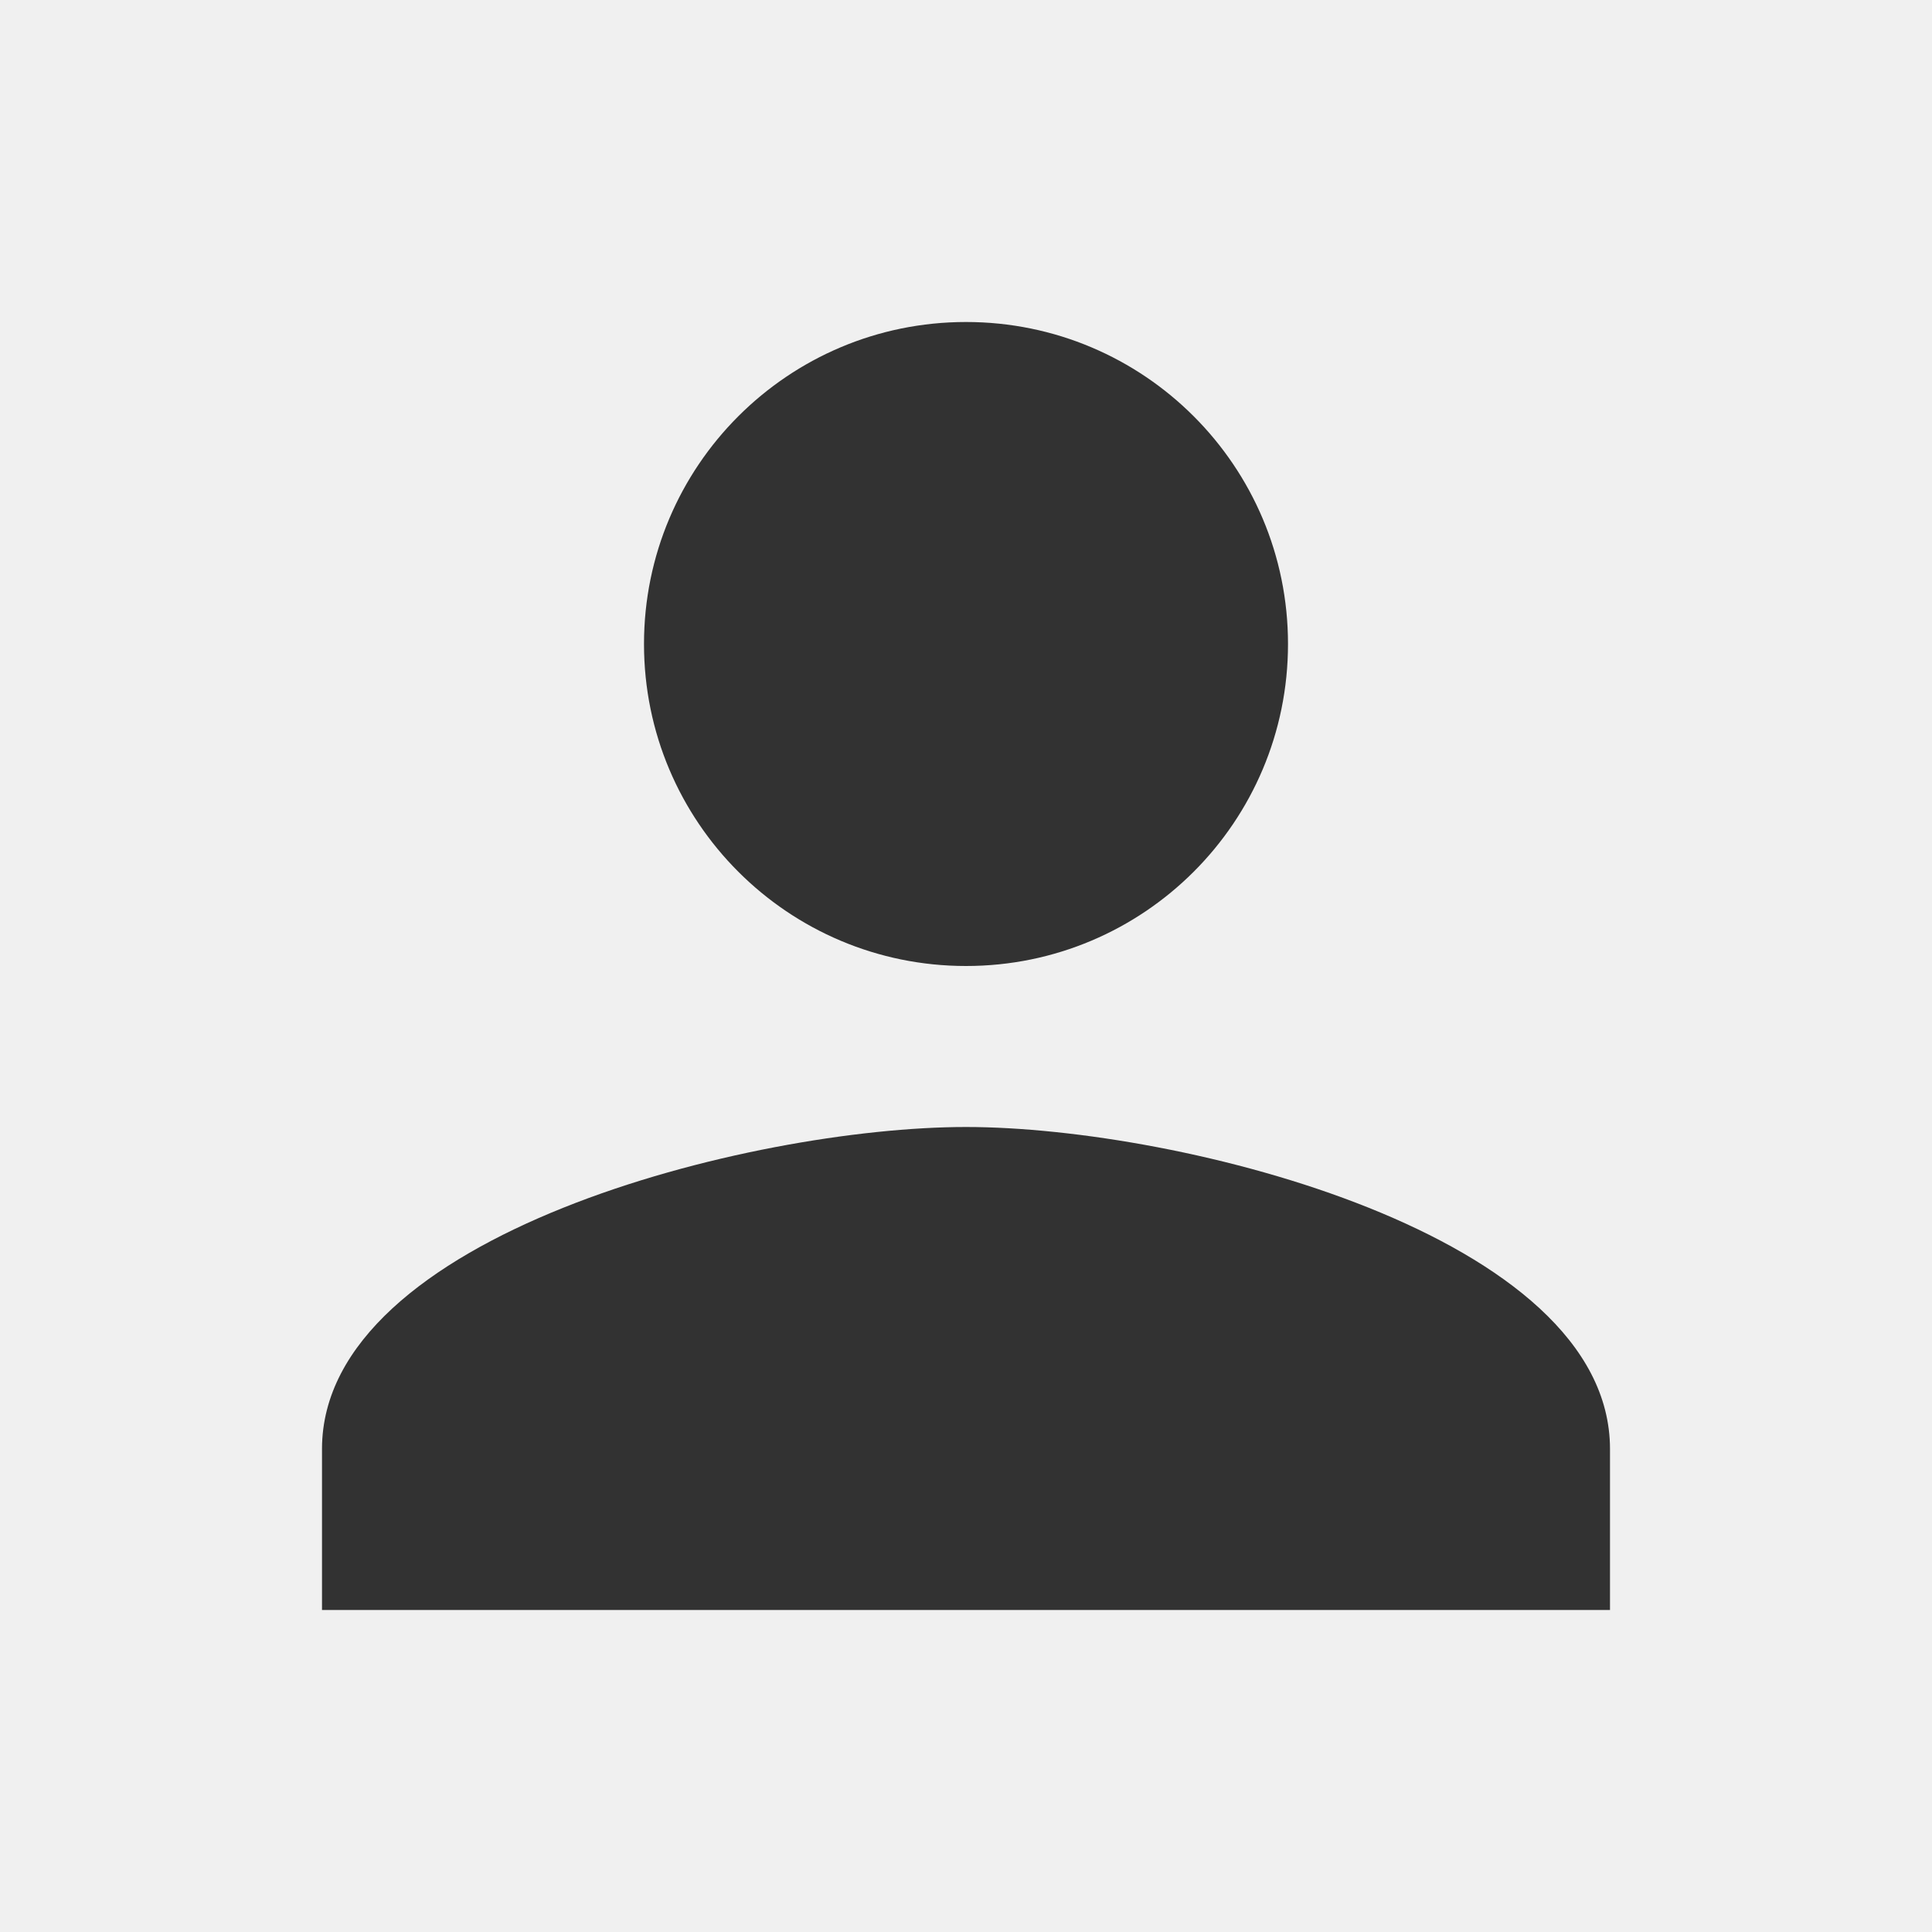
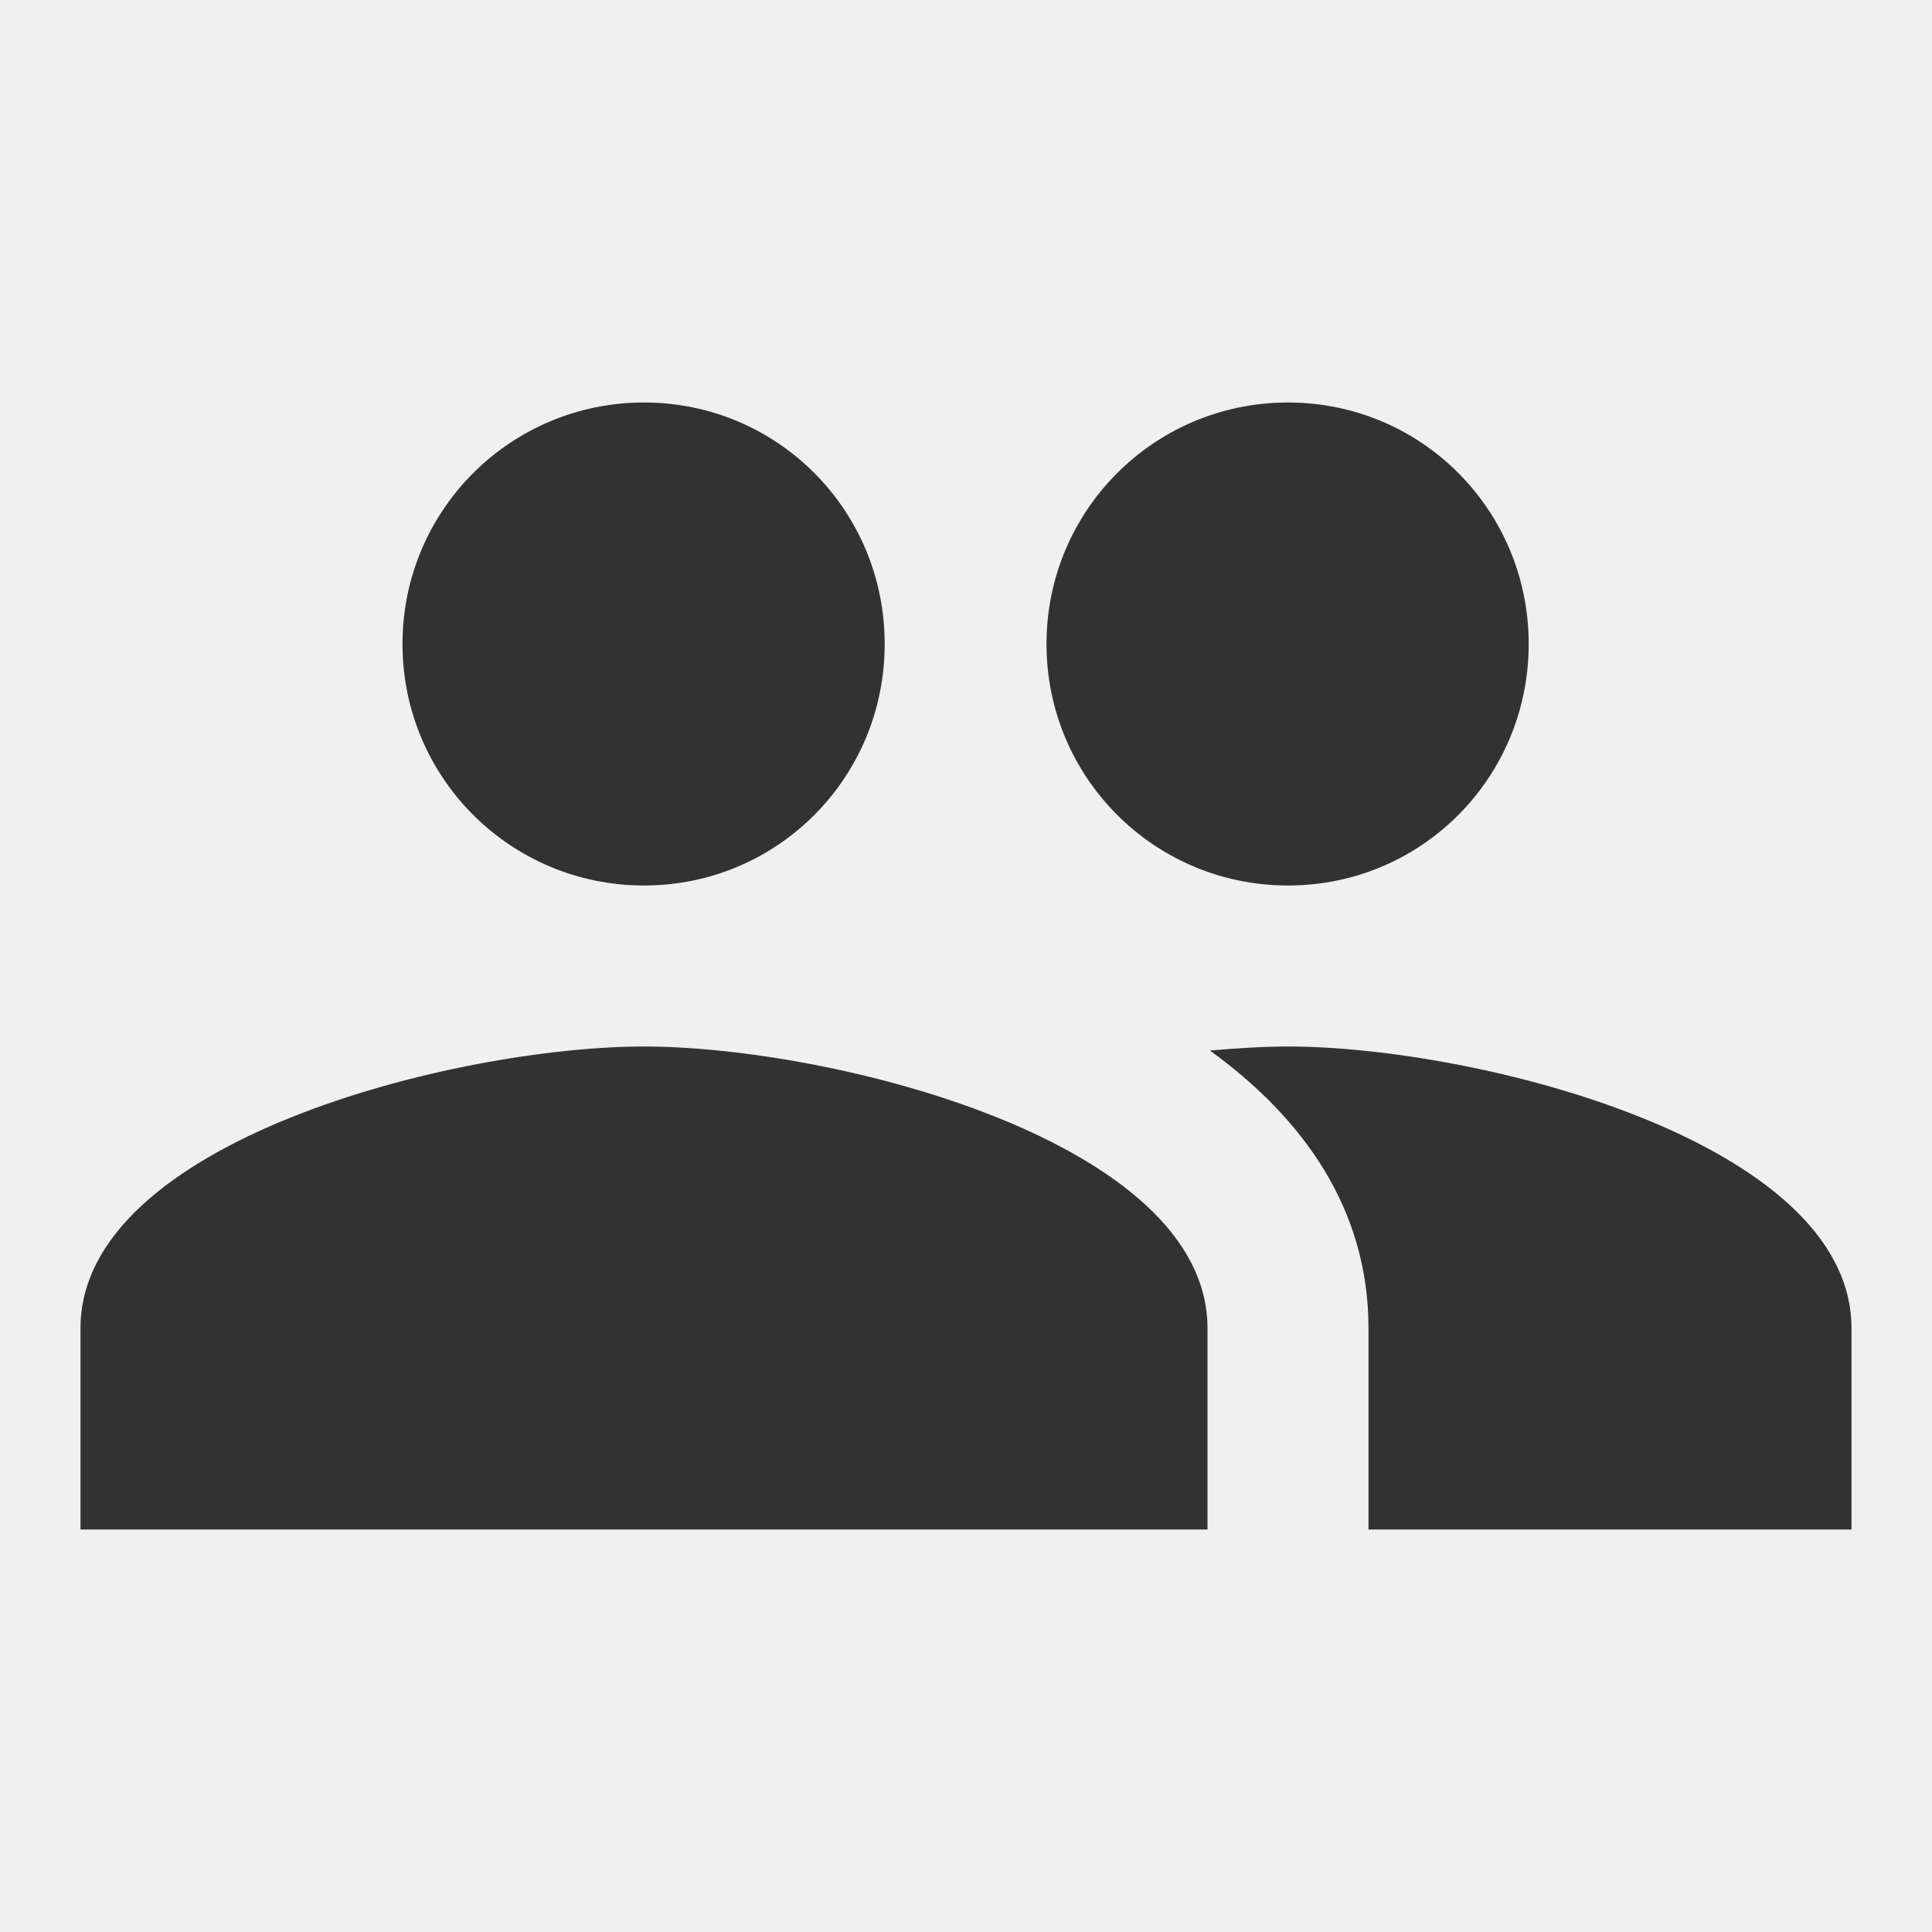
<svg xmlns="http://www.w3.org/2000/svg" width="24" height="24" viewBox="0 0 24 24" fill="none">
-   <g clip-path="url(#clip0_214_11289)">
-     <path d="M12 12C14.21 12 16 10.21 16 8C16 5.79 14.21 4 12 4C9.79 4 8 5.79 8 8C8 10.21 9.79 12 12 12ZM12 14C9.33 14 4 15.34 4 18V20H20V18C20 15.34 14.67 14 12 14Z" fill="#323232" />
+   <g clip-path="url(#clip0_380_16146)">
+     <path d="M16 11C17.66 11 18.99 9.66 18.99 8C18.99 6.34 17.66 5 16 5C14.34 5 13 6.34 13 8C13 9.66 14.34 11 16 11ZM8 11C9.66 11 10.99 9.66 10.99 8C10.99 6.34 9.66 5 8 5C6.34 5 5 6.34 5 8C5 9.66 6.34 11 8 11ZM8 13C5.67 13 1 14.17 1 16.5V19H15V16.5C15 14.17 10.33 13 8 13ZM16 13C15.71 13 15.38 13.02 15.03 13.05C16.19 13.89 17 15.02 17 16.5V19H23V16.5C23 14.17 18.33 13 16 13Z" fill="#323232" />
  </g>
  <defs>
-     <clipPath id="clip0_214_11289">
+     <clipPath id="clip0_380_16146">
      <rect width="24" height="24" fill="white" />
    </clipPath>
  </defs>
</svg>
